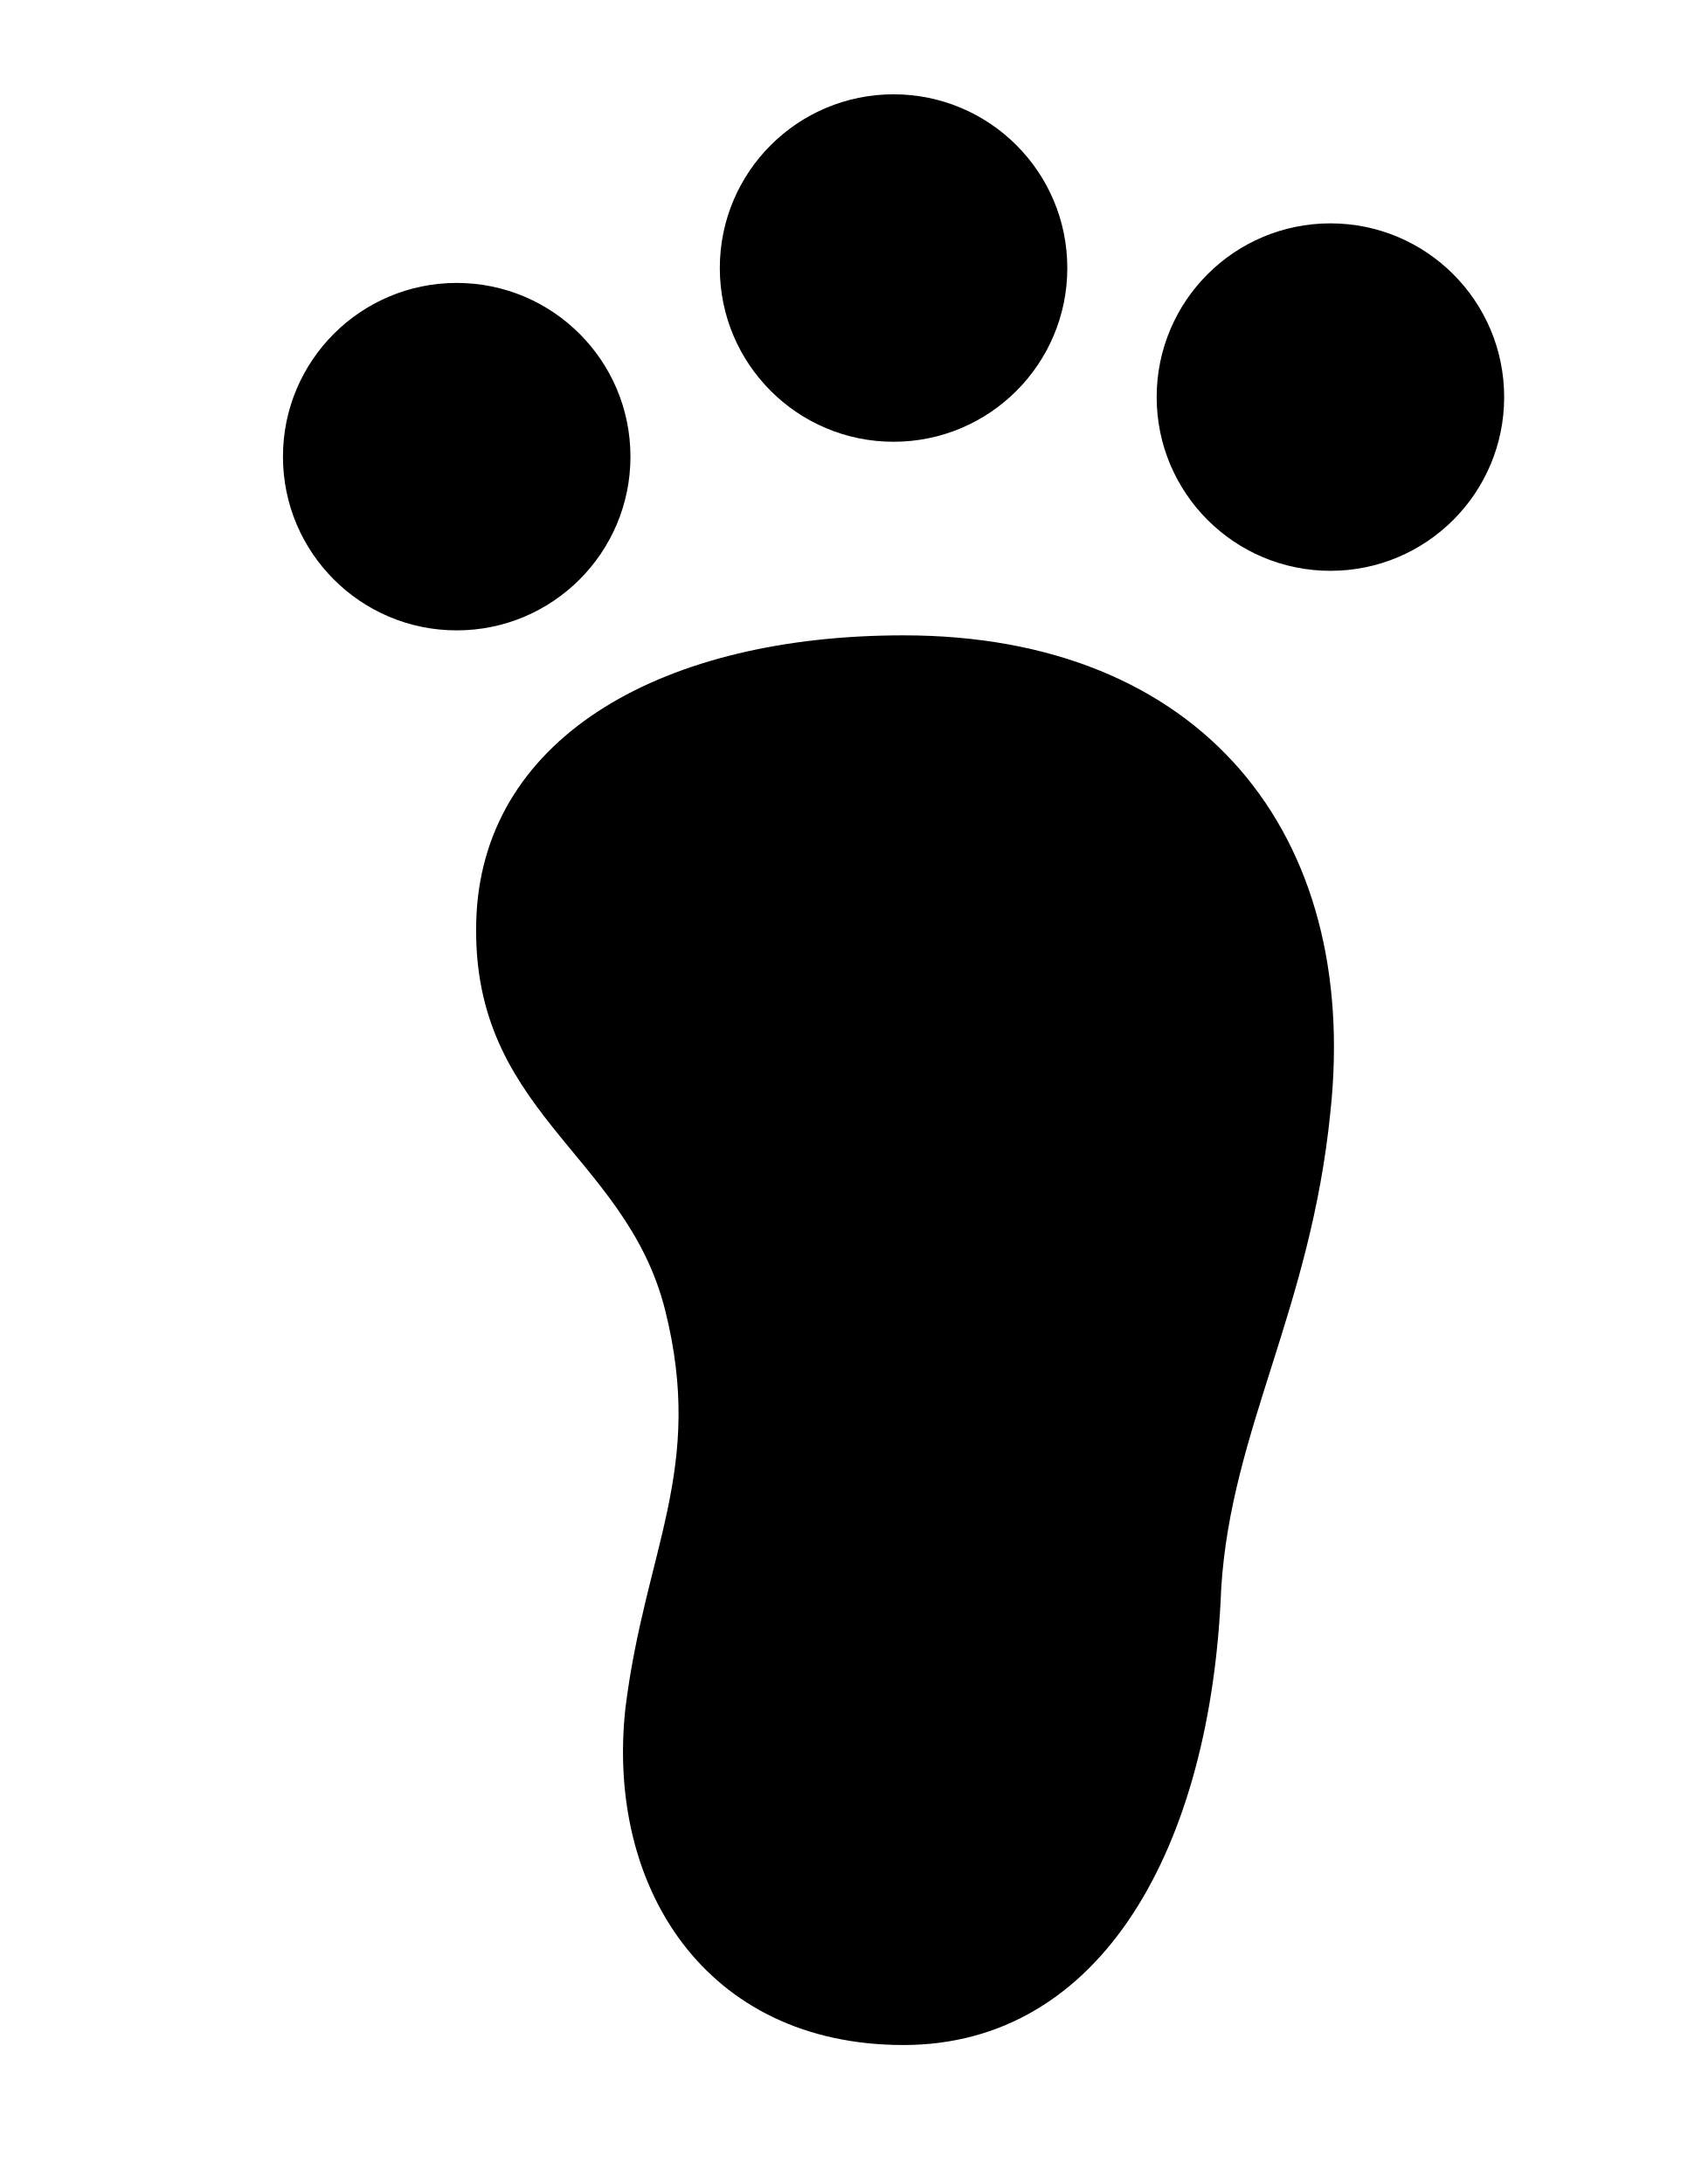
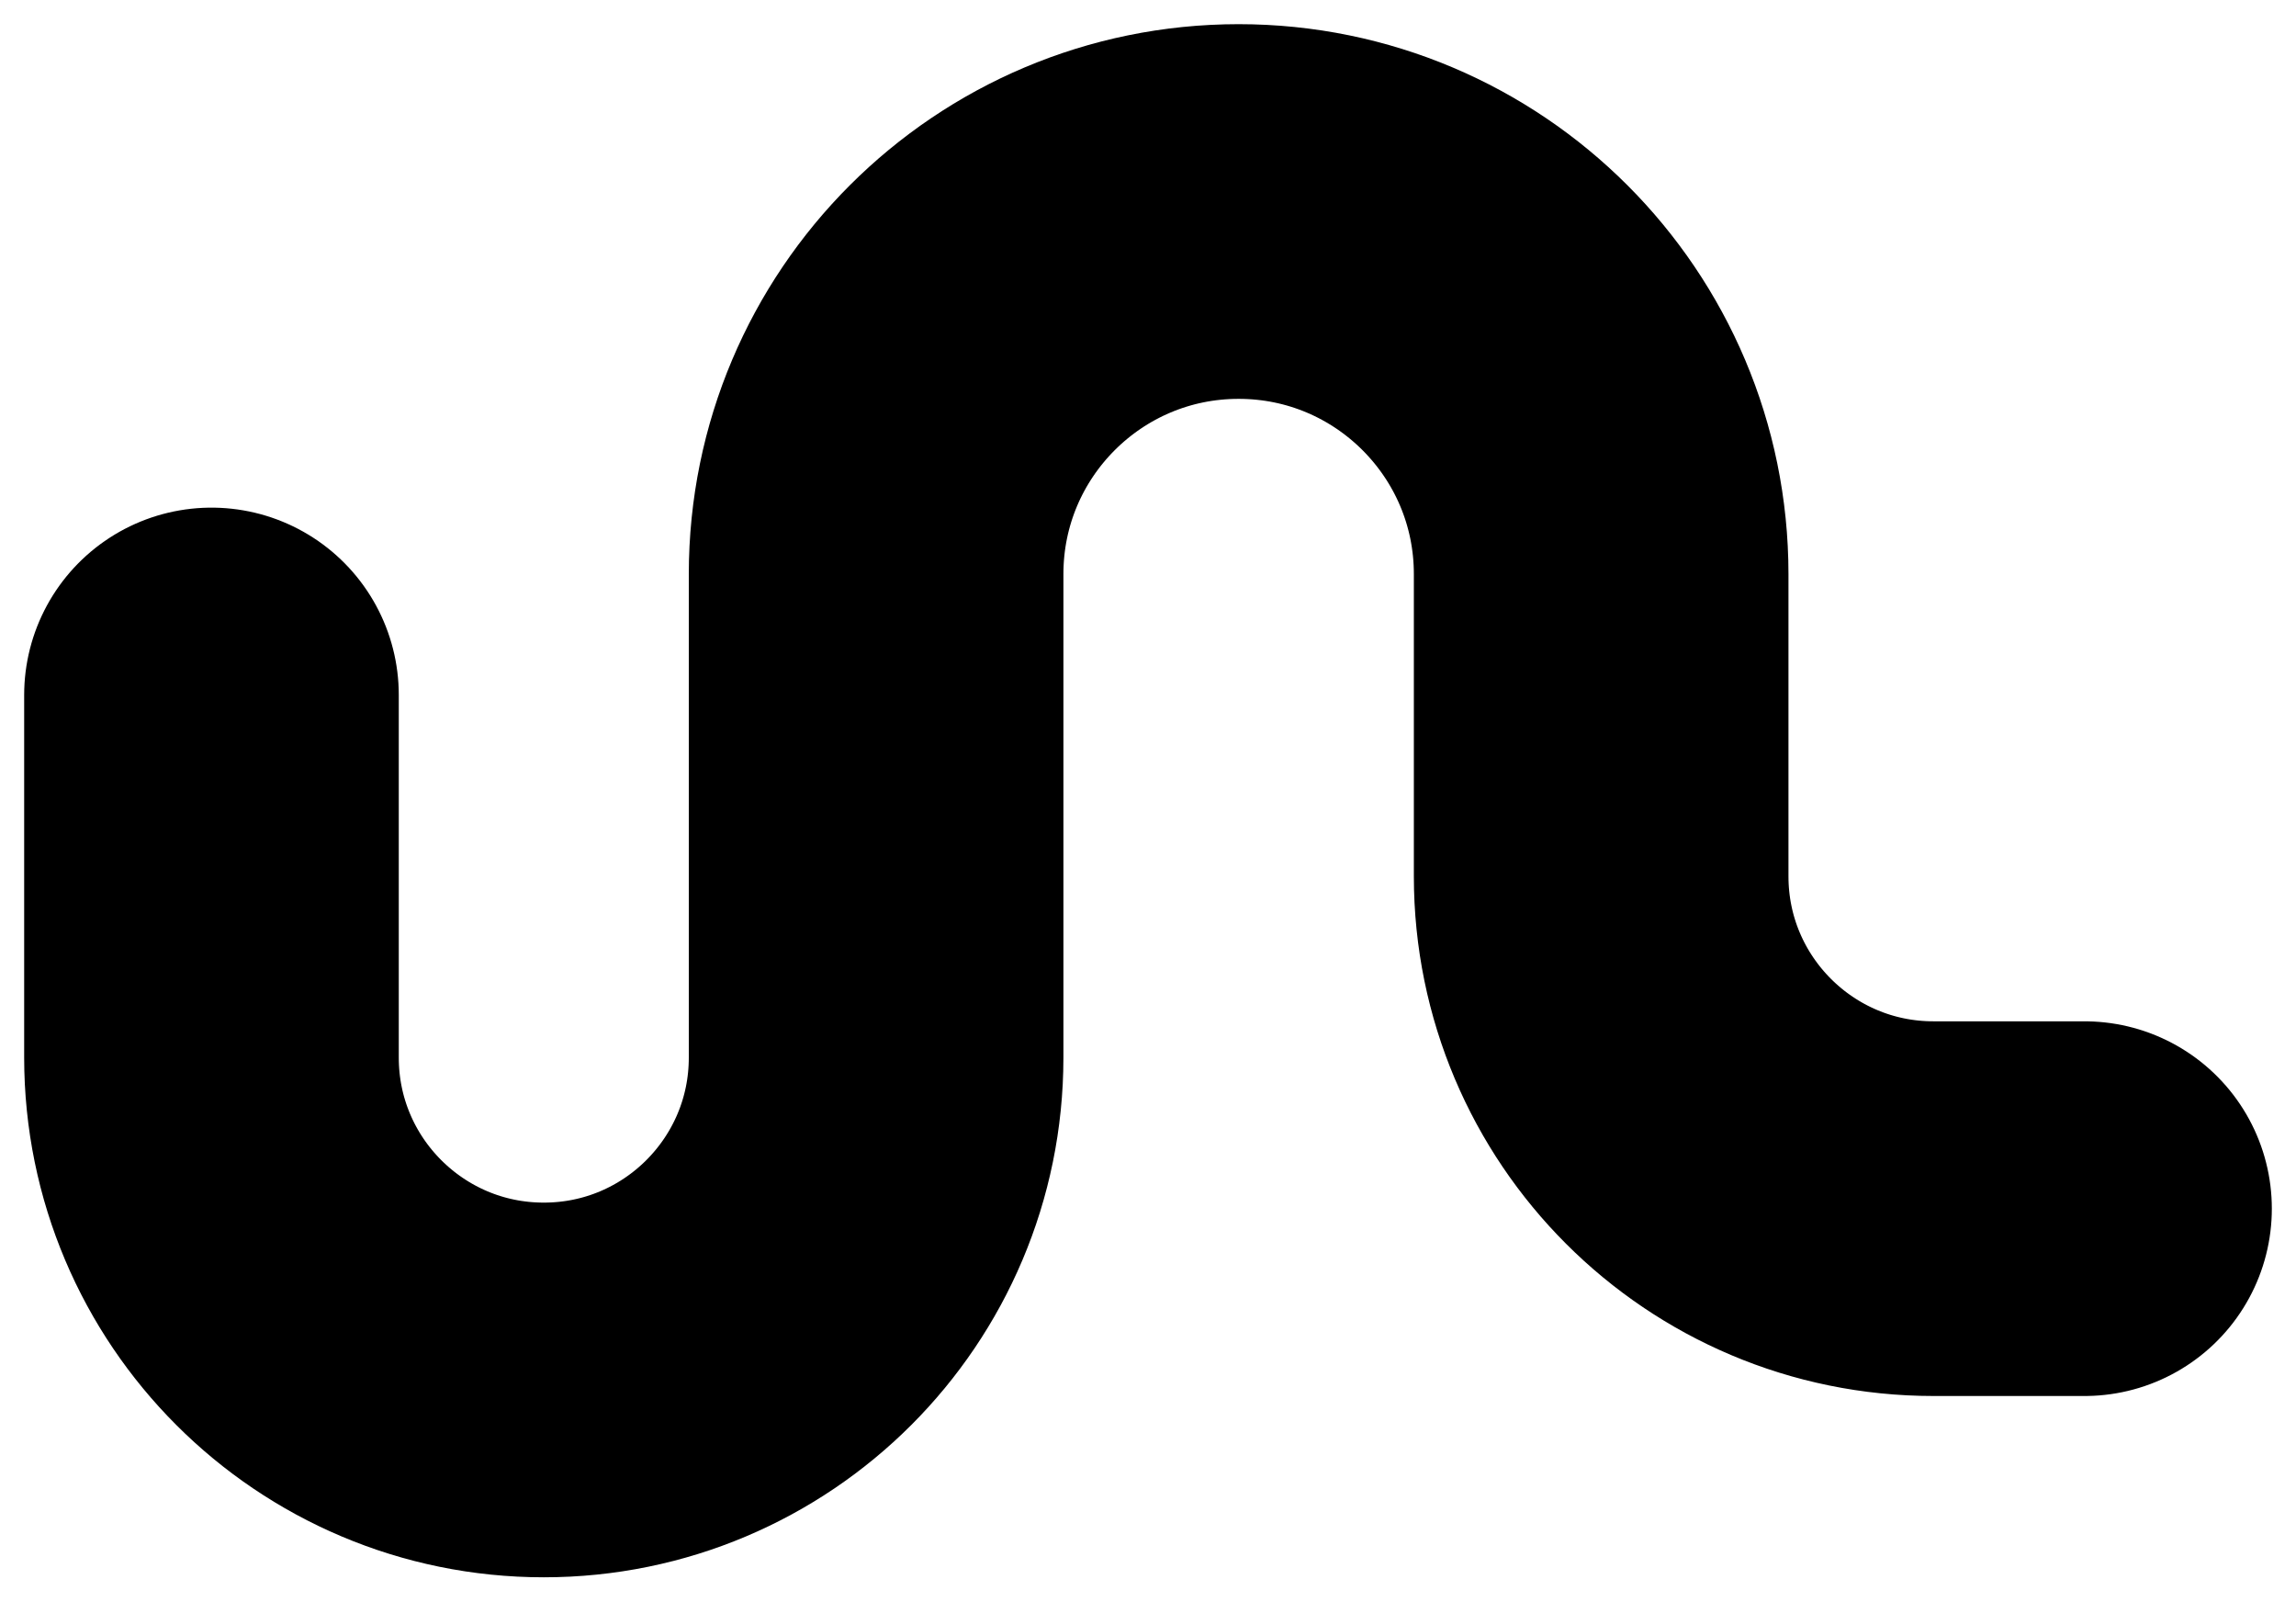
- <svg xmlns="http://www.w3.org/2000/svg" viewBox="3.5 1 17 22">
-   <path d="M12.6 7.4C15.6 7.4 17.2 9.4 16.9 12.2C16.7 14.2 15.9 15.4 15.8 17C15.7 19.6 14.6 21.6 12.6 21.6C10.6 21.6 9.6 20 9.8 18.2C10 16.6 10.6 15.8 10.2 14.2C9.8 12.6 8.2 12.2 8.3 10.2C8.4 8.4 10.2 7.4 12.6 7.4Z" />
-   <circle cx="8.1" cy="5.6" r="1.75" />
-   <circle cx="12.5" cy="3.7" r="1.75" />
-   <circle cx="16.9" cy="5" r="1.75" />
+ <svg xmlns="http://www.w3.org/2000/svg" viewBox="5 15 380 265" fill="none">
+   <path d="M40 130 L40 190 A55 55 0 0 0 150 190 L150 110 A60 60 0 0 1 270 110 L270 160 A55 55 0 0 0 325 215 L350 215" stroke="#000" stroke-width="62" stroke-linecap="round" stroke-linejoin="round" />
</svg>
